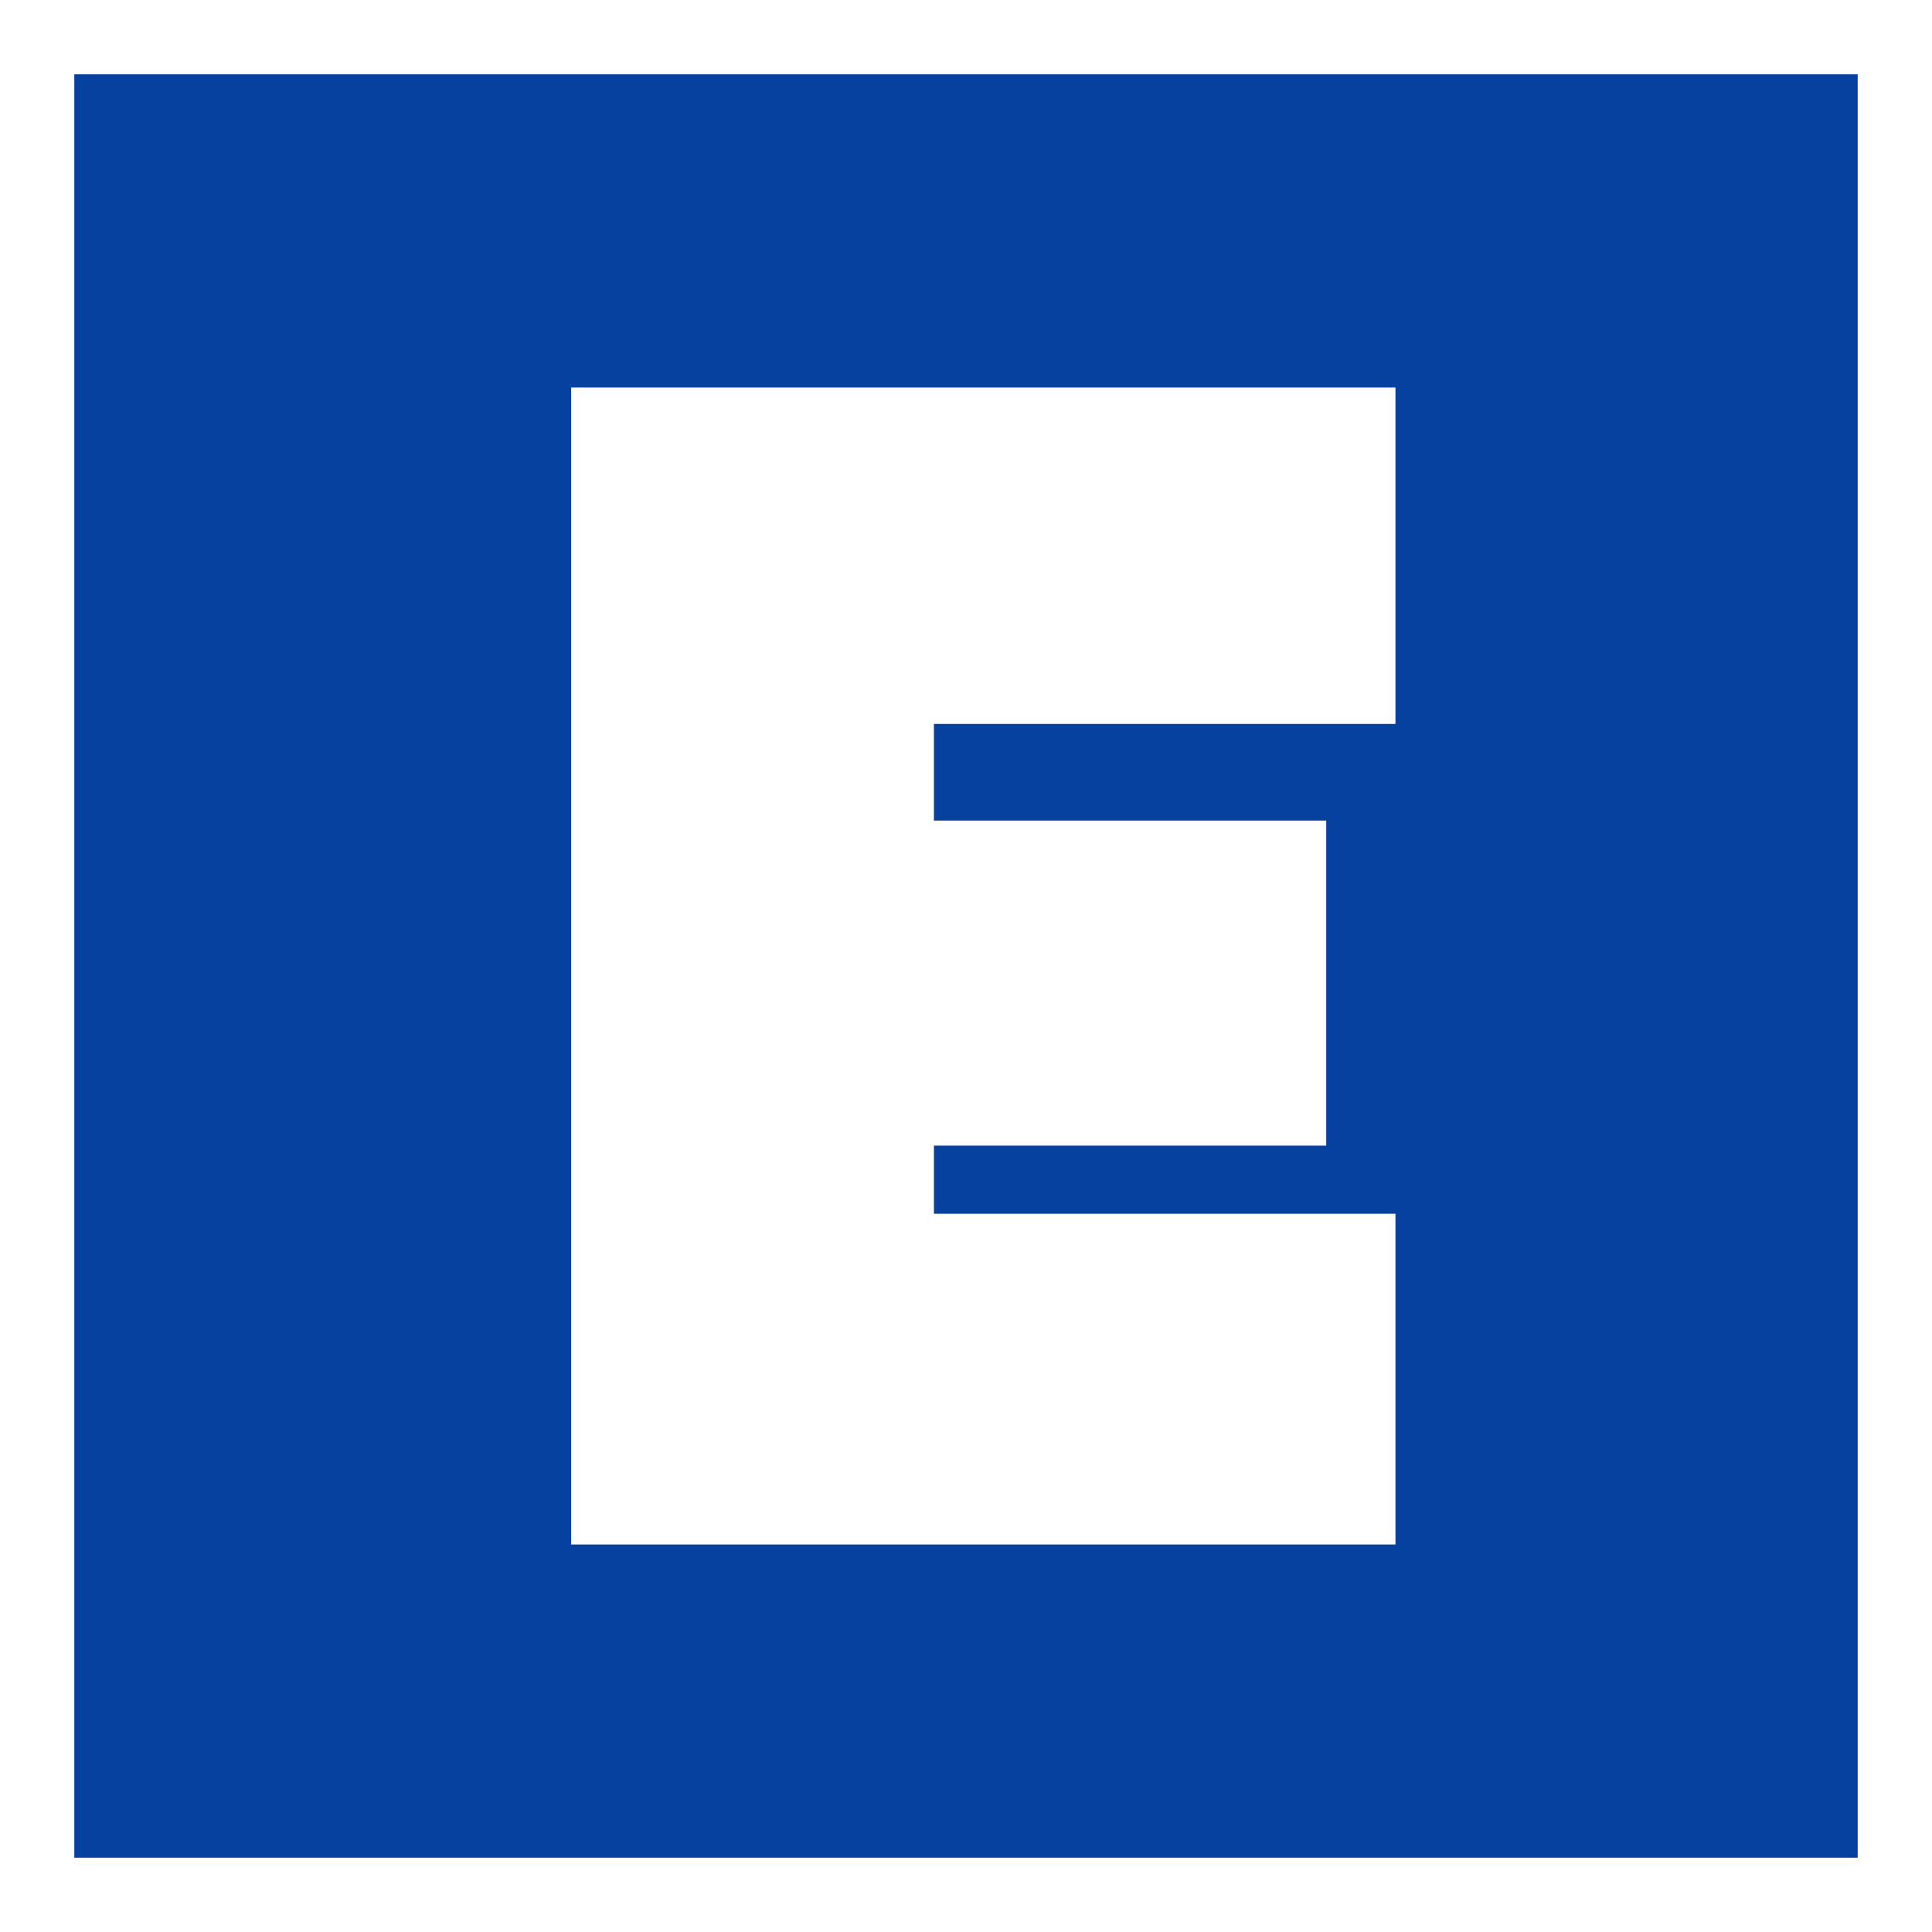
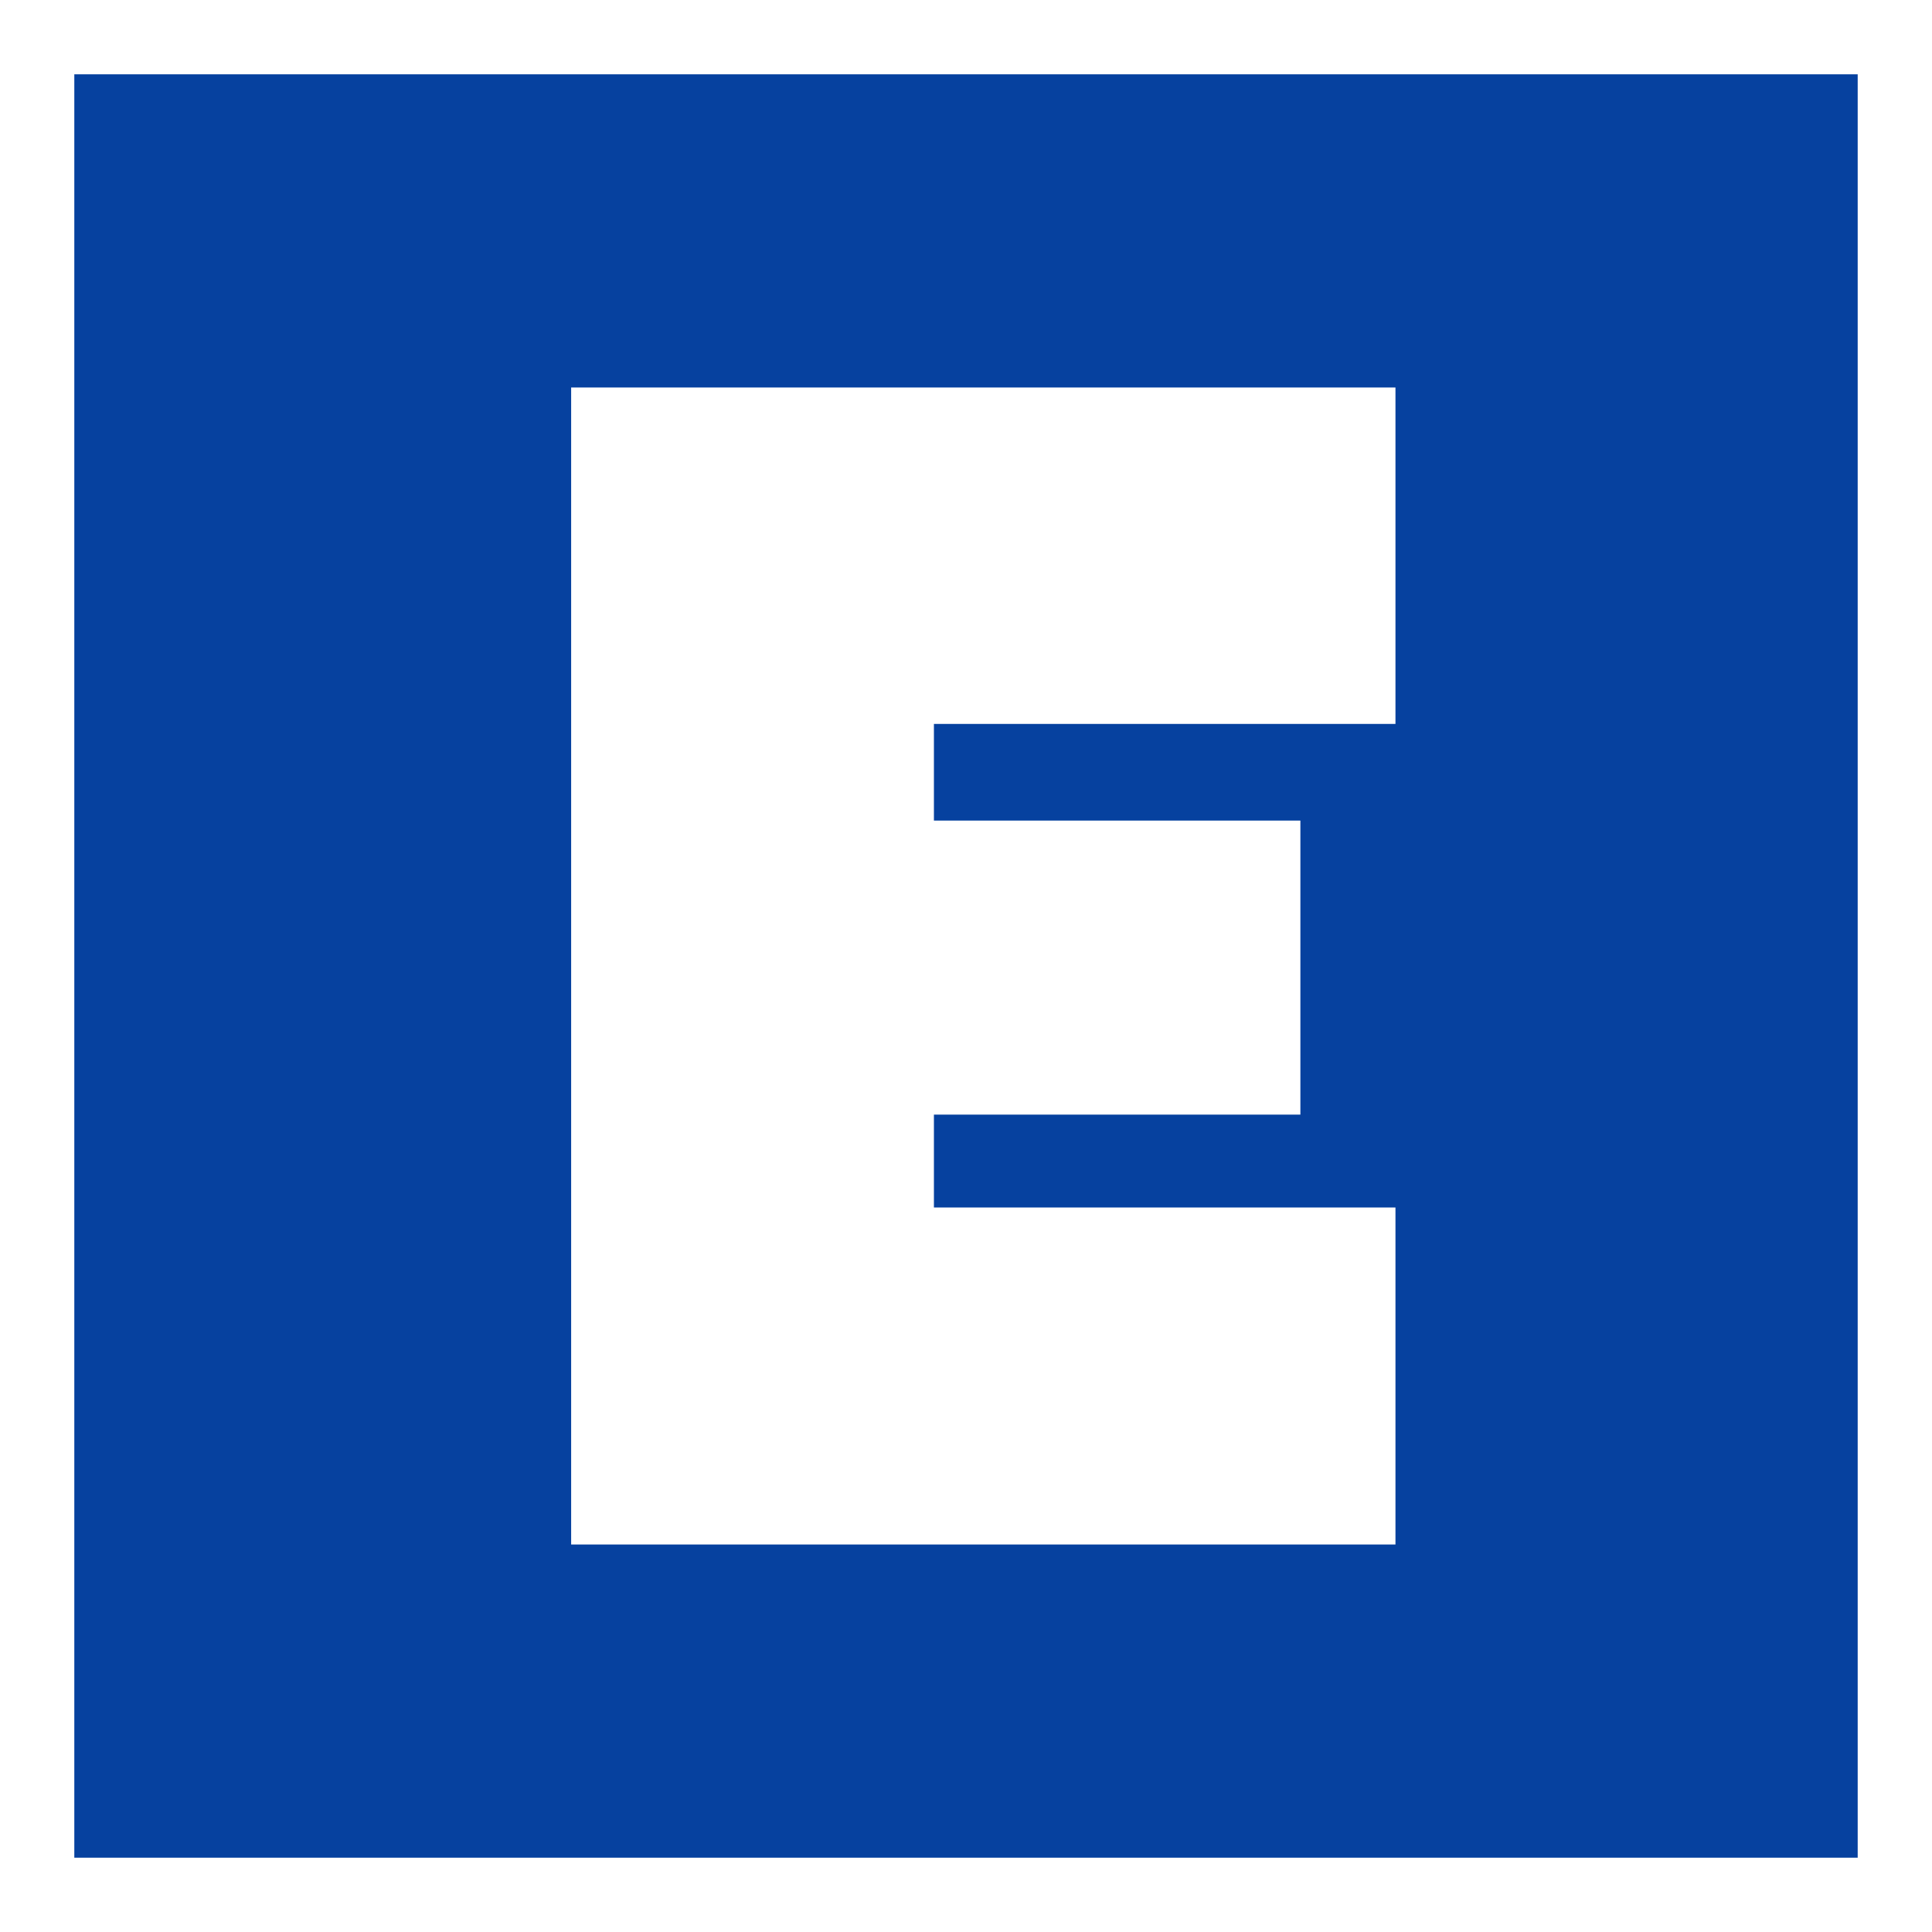
<svg xmlns="http://www.w3.org/2000/svg" width="104" height="104" viewBox="0 0 104 104" fill="none">
-   <rect width="104" height="104" fill="#06419F" />
-   <path fill-rule="evenodd" clip-rule="evenodd" d="M0 104H104V0H0V104ZM4 100V4H100V100H4ZM30.745 83.141H75.118V65.337H50.273V61.669H71.391V44.172H50.273V38.969H75.118V20.859H30.745V83.141Z" fill="white" />
+   <g clip-path="url(#clip0_1508_7)">
+     <path d="M104 0H0V104H104V0Z" fill="#06419F" />
+     <path fill-rule="evenodd" clip-rule="evenodd" d="M0 104H104V0H0V104ZM4 100V4H100V100H4ZM30.745 83.141H75.118V65H50.273V60H70V44.172H50.273V38.969H75.118V20.859H30.745V83.141Z" fill="white" />
+   </g>
+   <defs>
+     <clipPath id="clip0_1508_7">
+       <rect width="104" height="104" fill="white" />
+     </clipPath>
+   </defs>
</svg>
